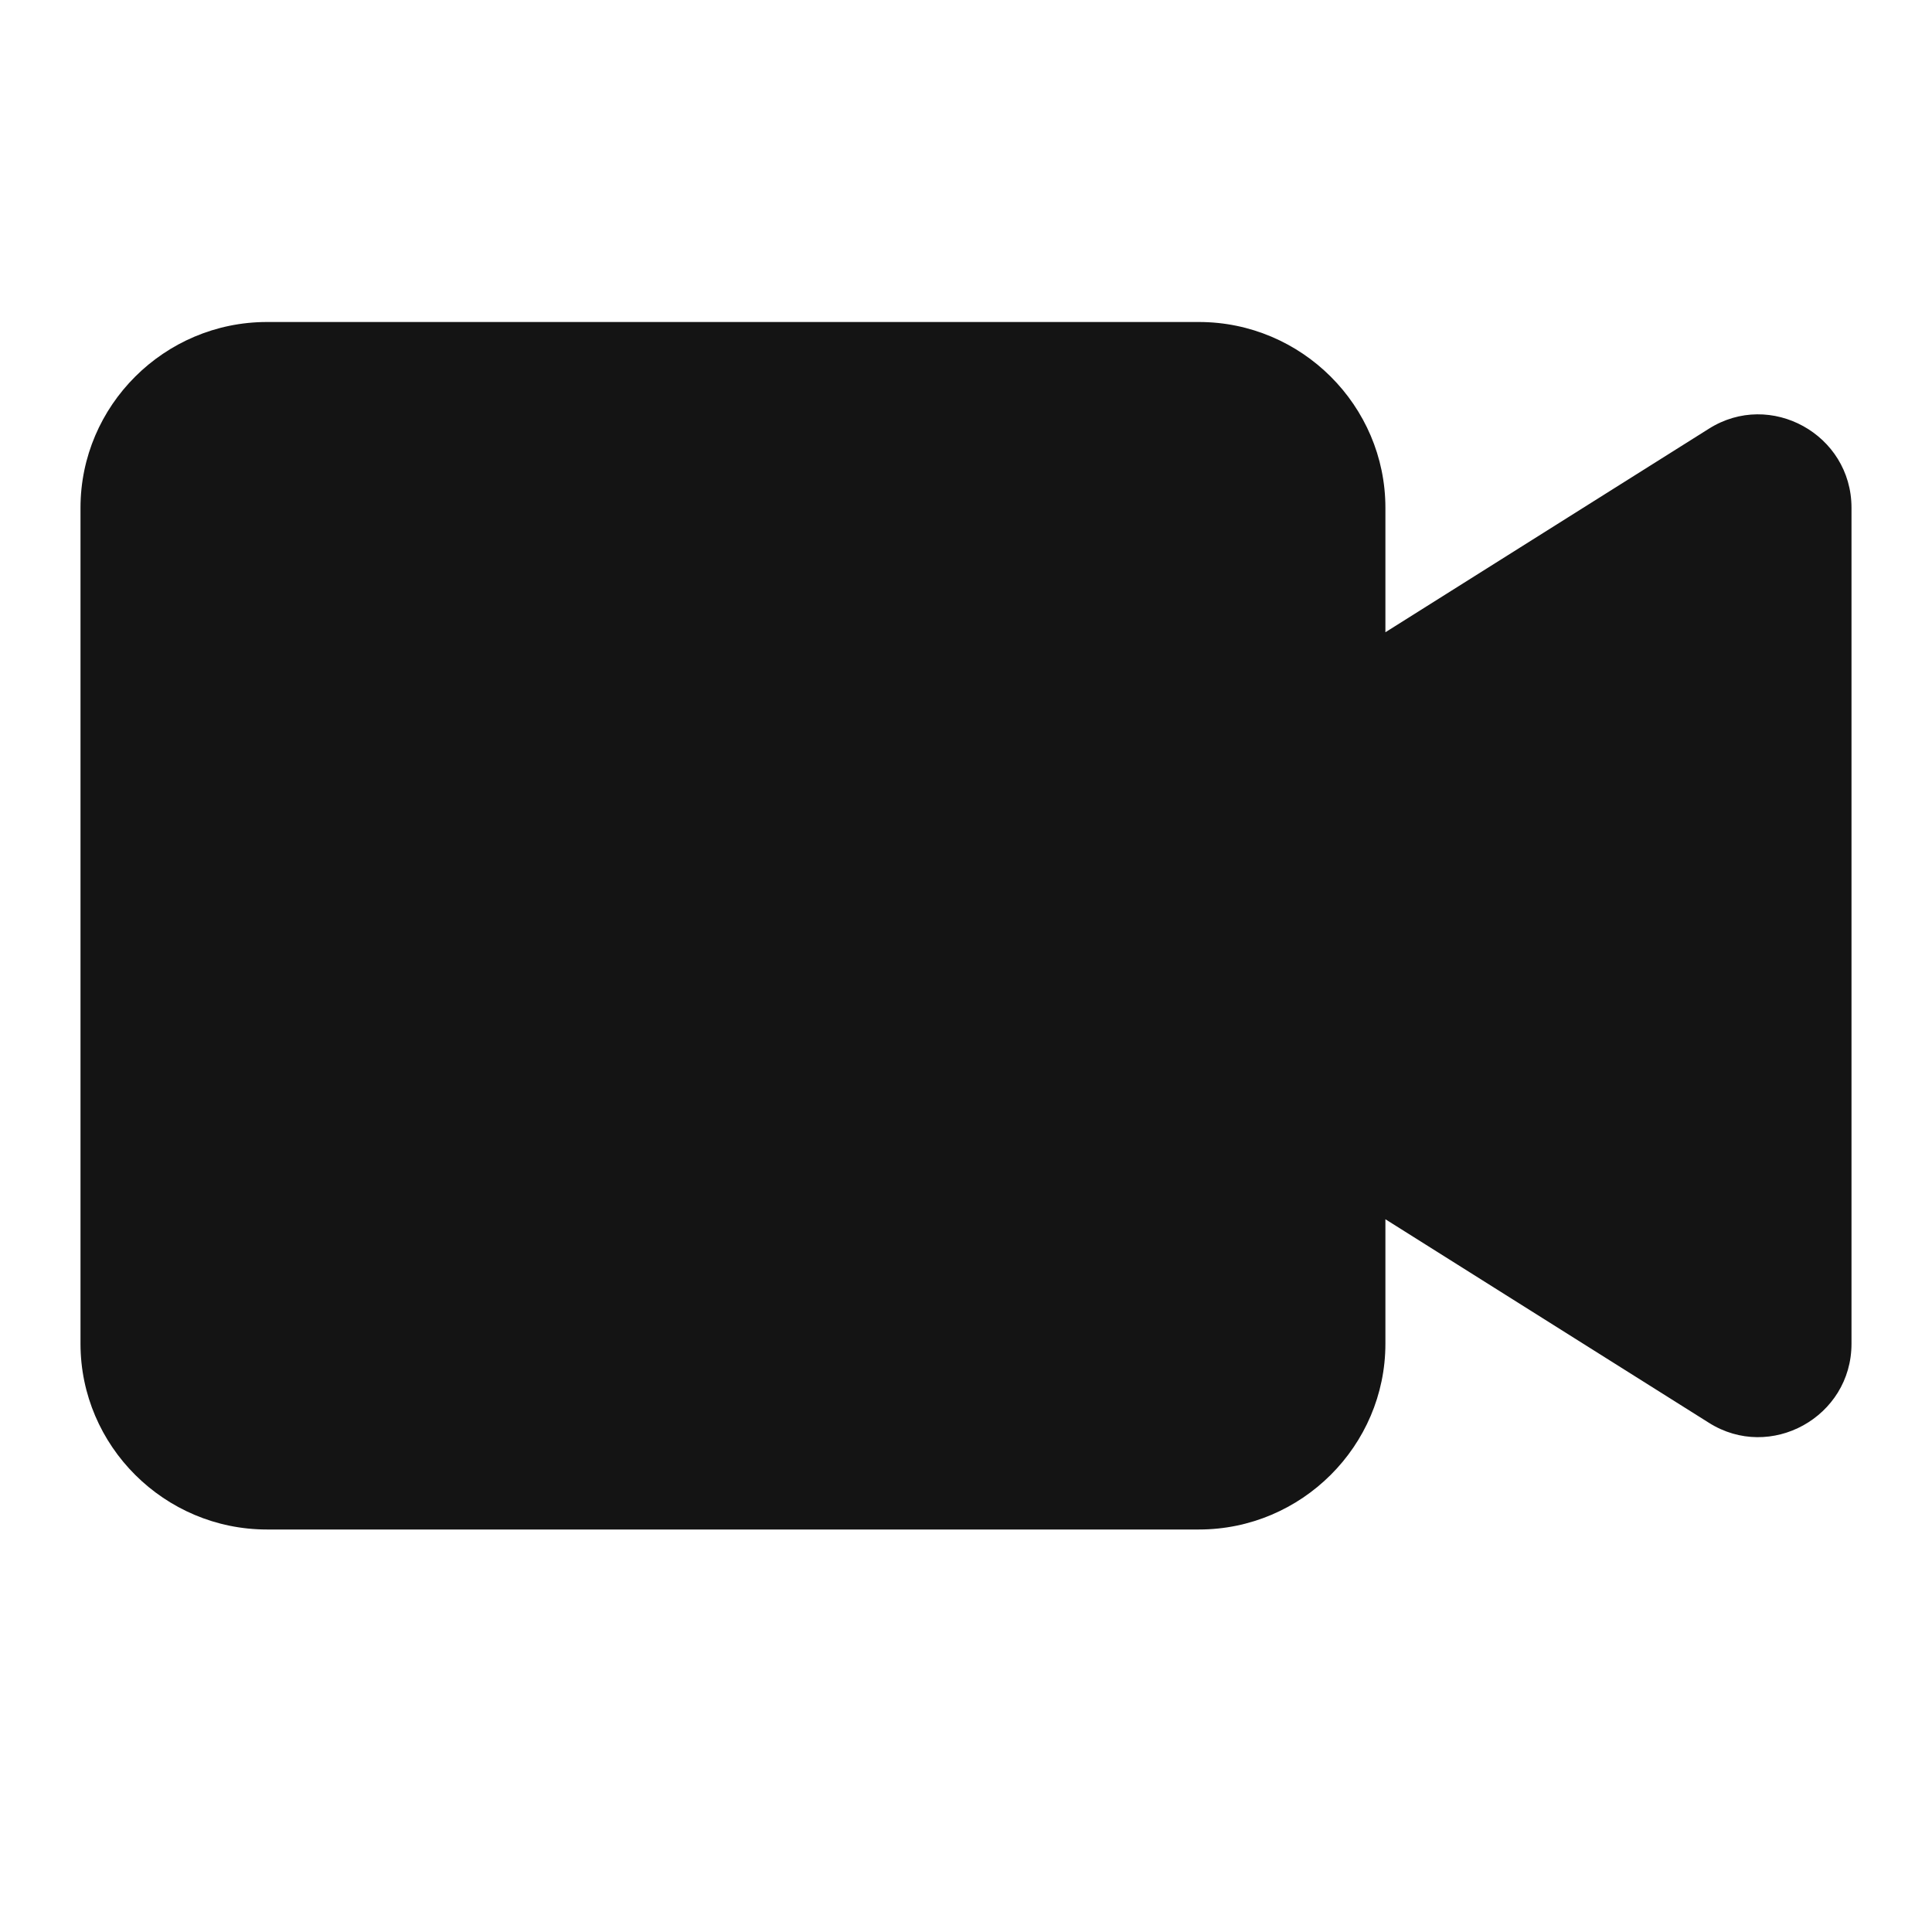
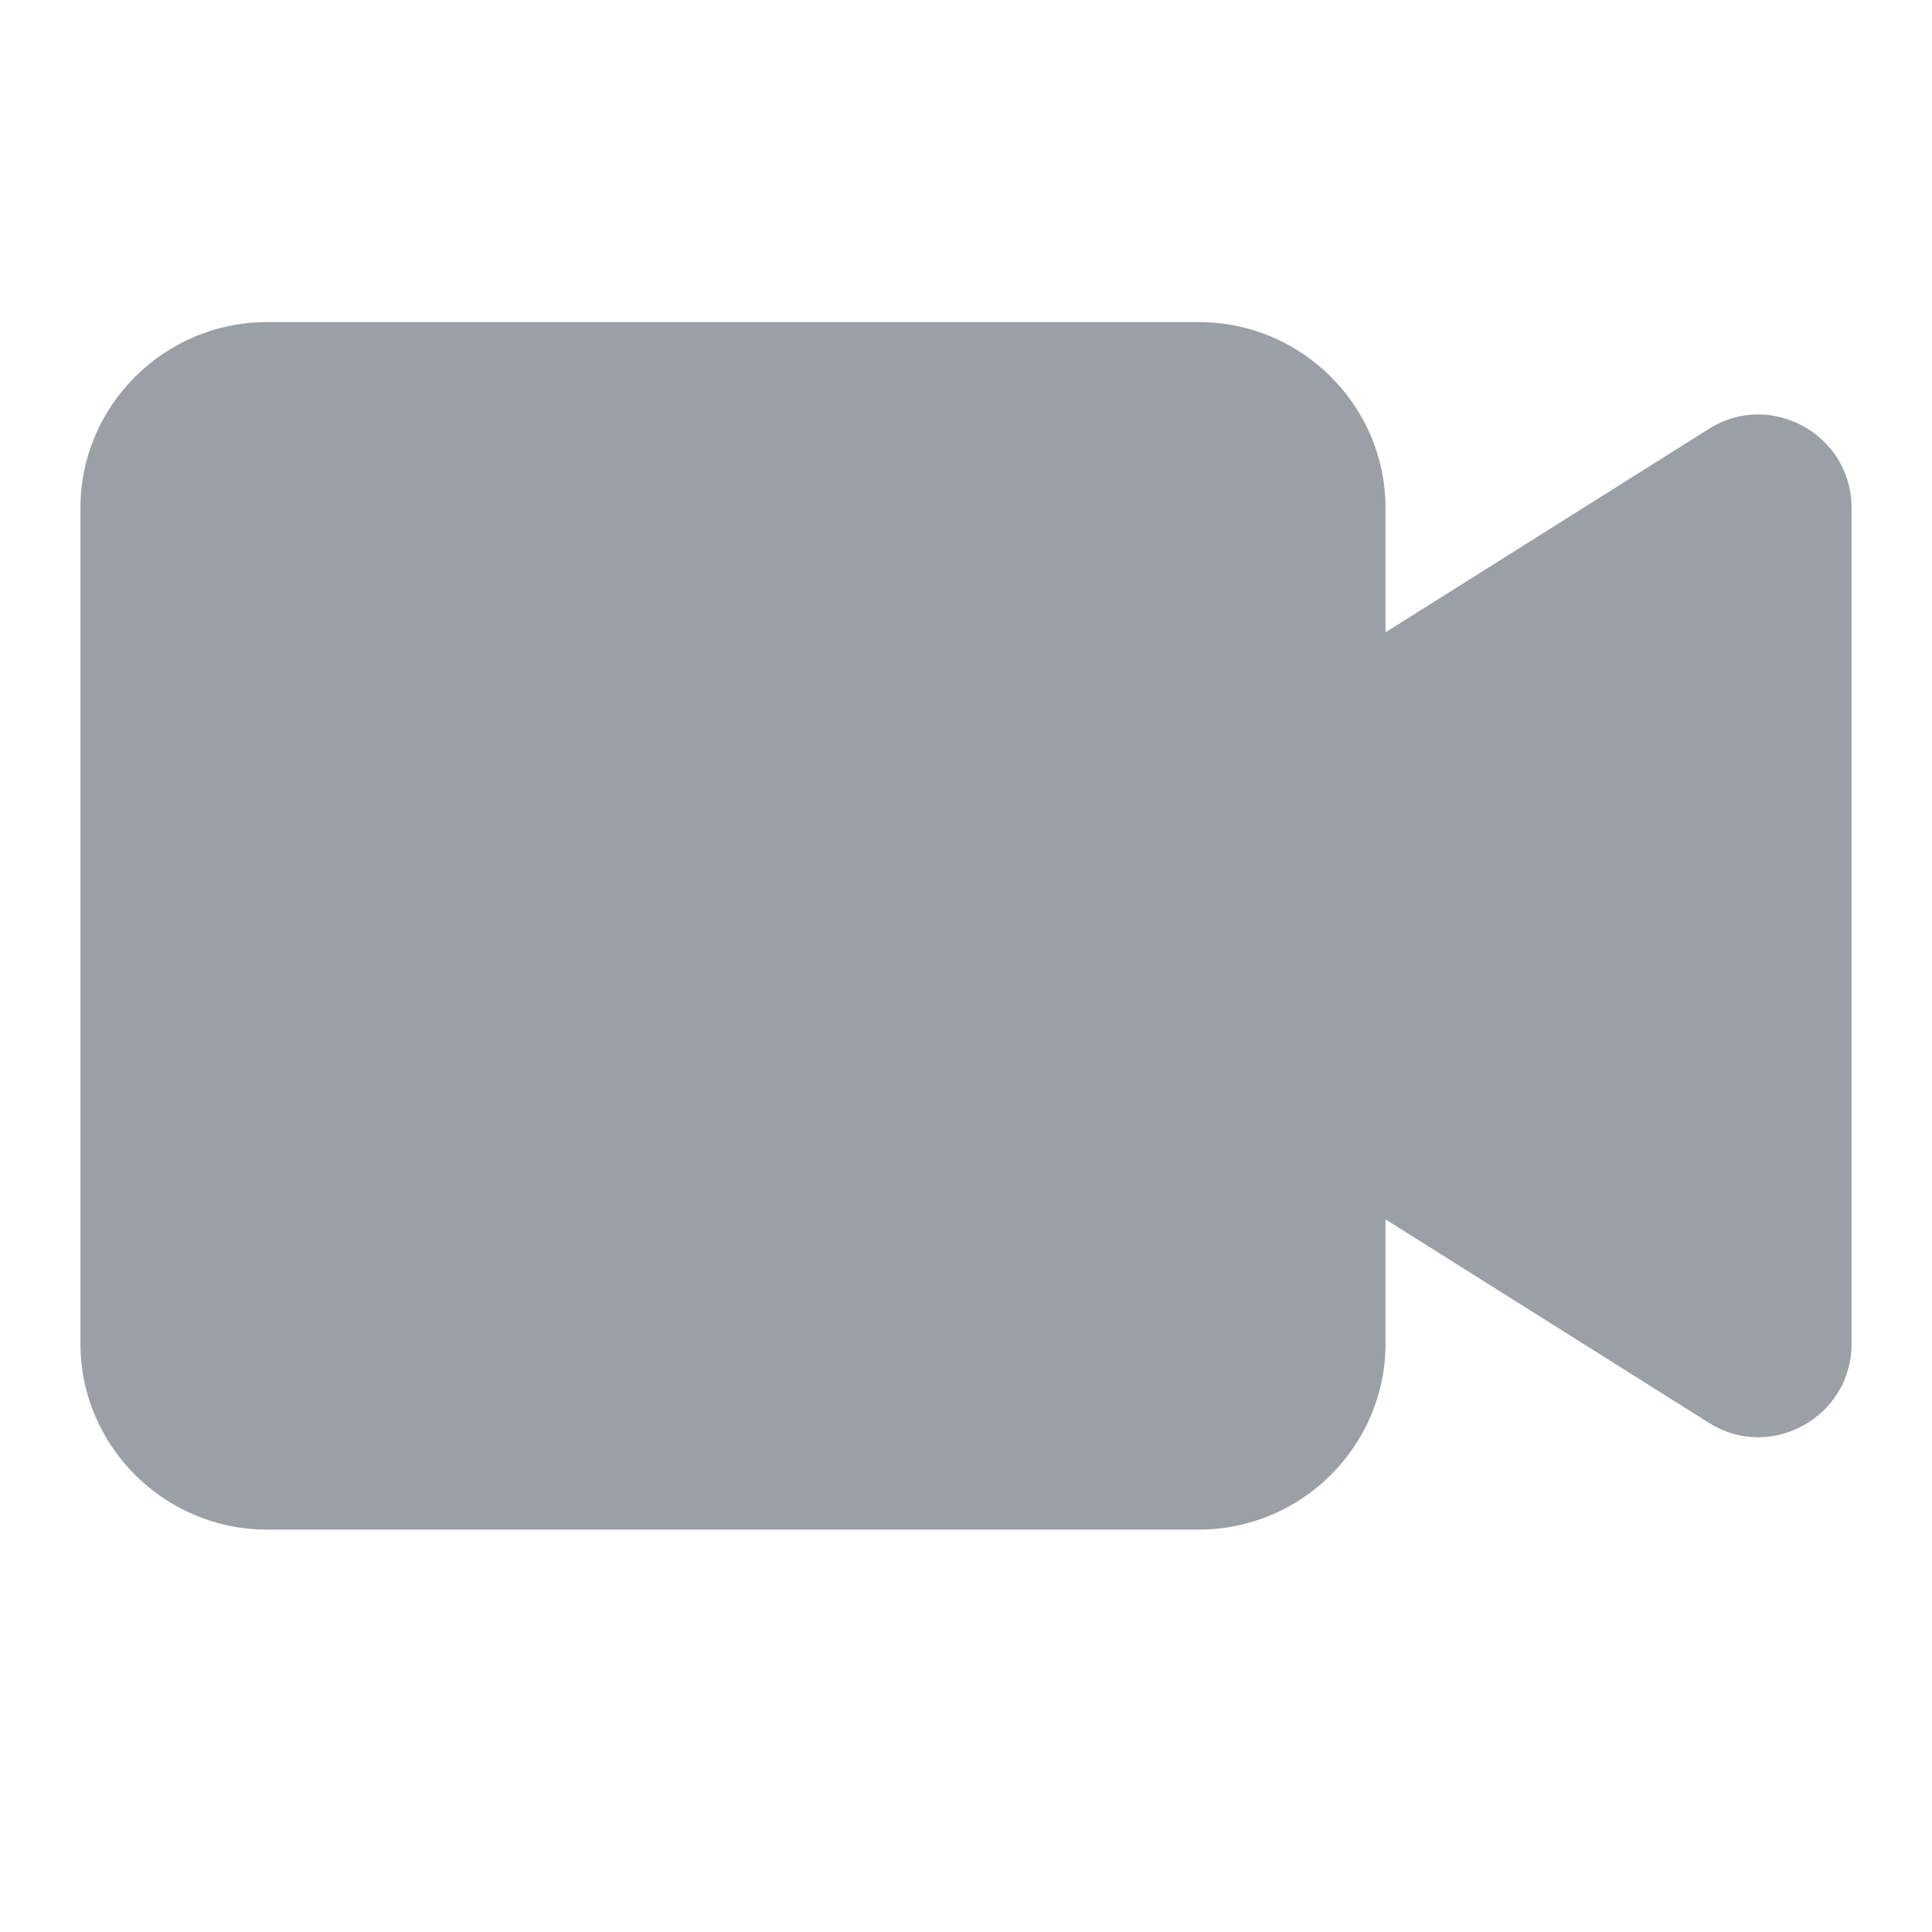
- <svg xmlns="http://www.w3.org/2000/svg" width="12" height="12" viewBox="0 0 12 12" fill="none">
-   <path d="M8.605 3.927L10.614 2.663C10.996 2.421 11.5 2.698 11.5 3.154V8.346C11.5 8.802 10.996 9.079 10.614 8.837L8.605 7.573V8.346C8.605 8.981 8.084 9.5 7.447 9.5H1.658C1.021 9.5 0.5 8.981 0.5 8.346V3.154C0.5 2.519 1.021 2 1.658 2H7.447C8.084 2 8.605 2.519 8.605 3.154V3.927Z" fill="#141414" />
+ <svg xmlns="http://www.w3.org/2000/svg" width="14" height="14" viewBox="0 0 14 14" fill="none">
+   <path d="M10.04 4.582L12.383 3.108C12.829 2.825 13.417 3.148 13.417 3.68V9.738C13.417 10.27 12.829 10.593 12.383 10.31L10.04 8.836V9.738C10.04 10.478 9.432 11.084 8.689 11.084H1.934C1.191 11.084 0.583 10.478 0.583 9.738V3.68C0.583 2.94 1.191 2.334 1.934 2.334H8.689C9.432 2.334 10.04 2.94 10.04 3.68V4.582Z" fill="#9AA0A6" />
</svg>
